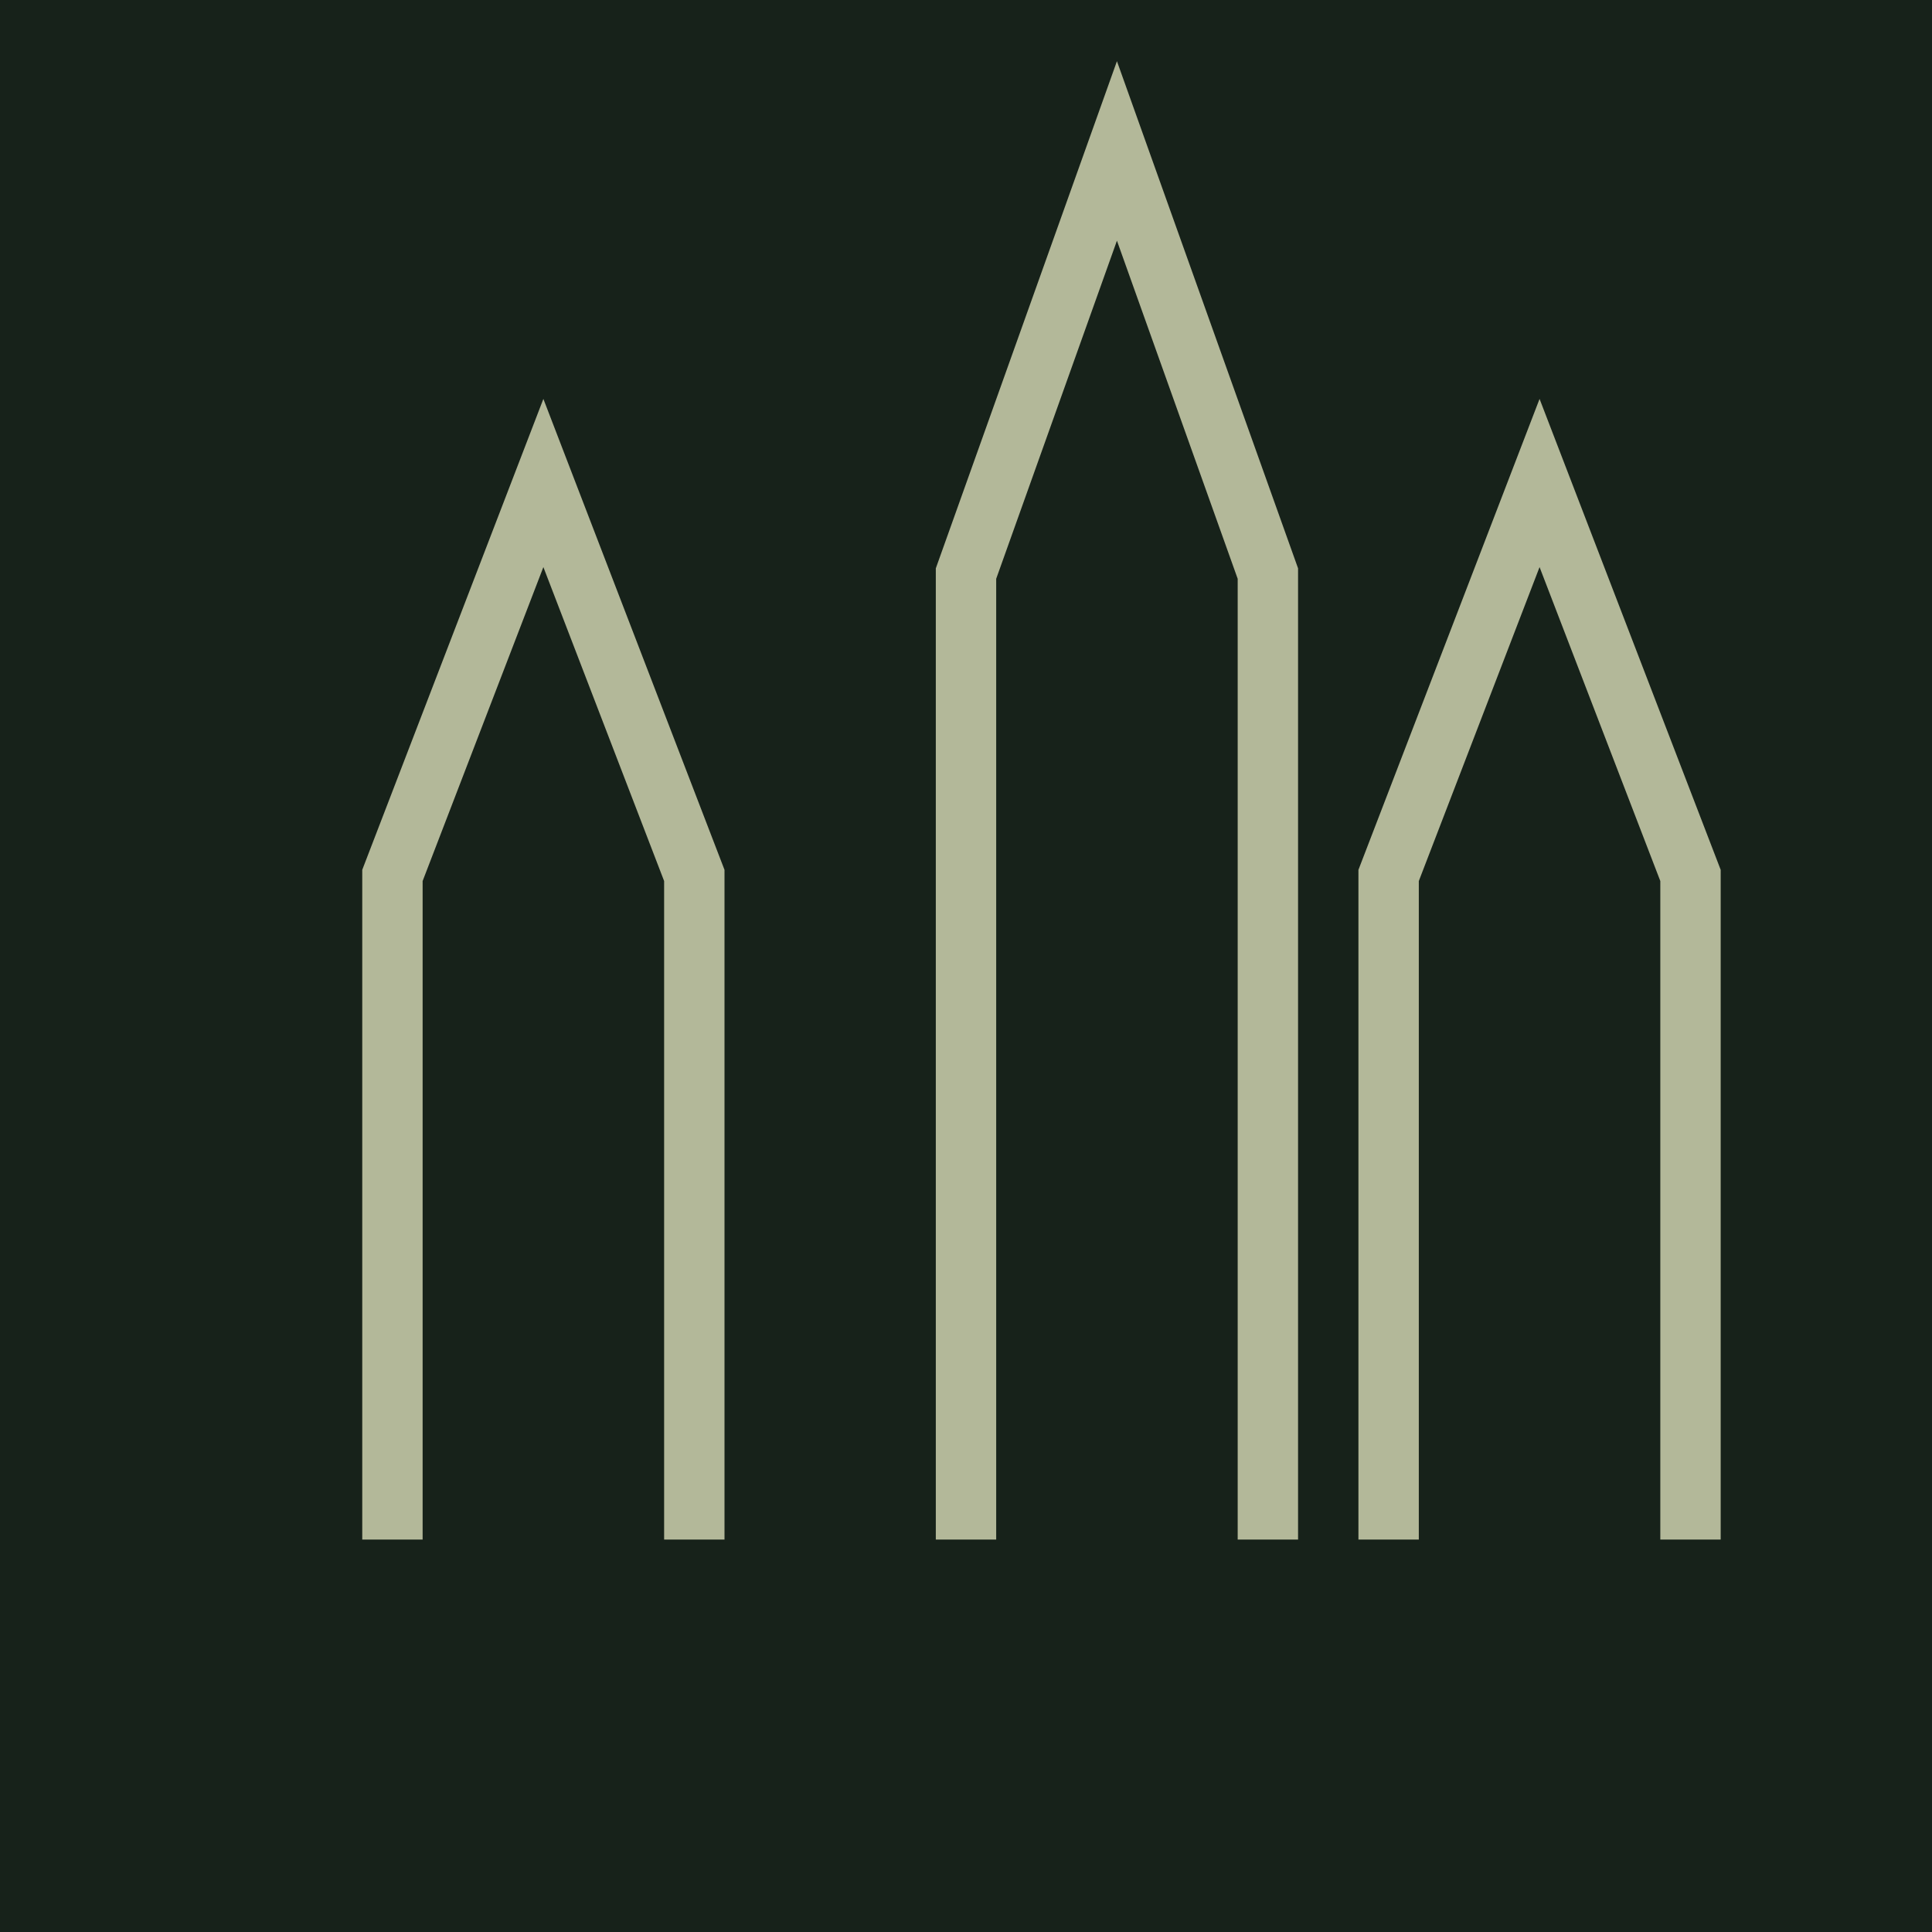
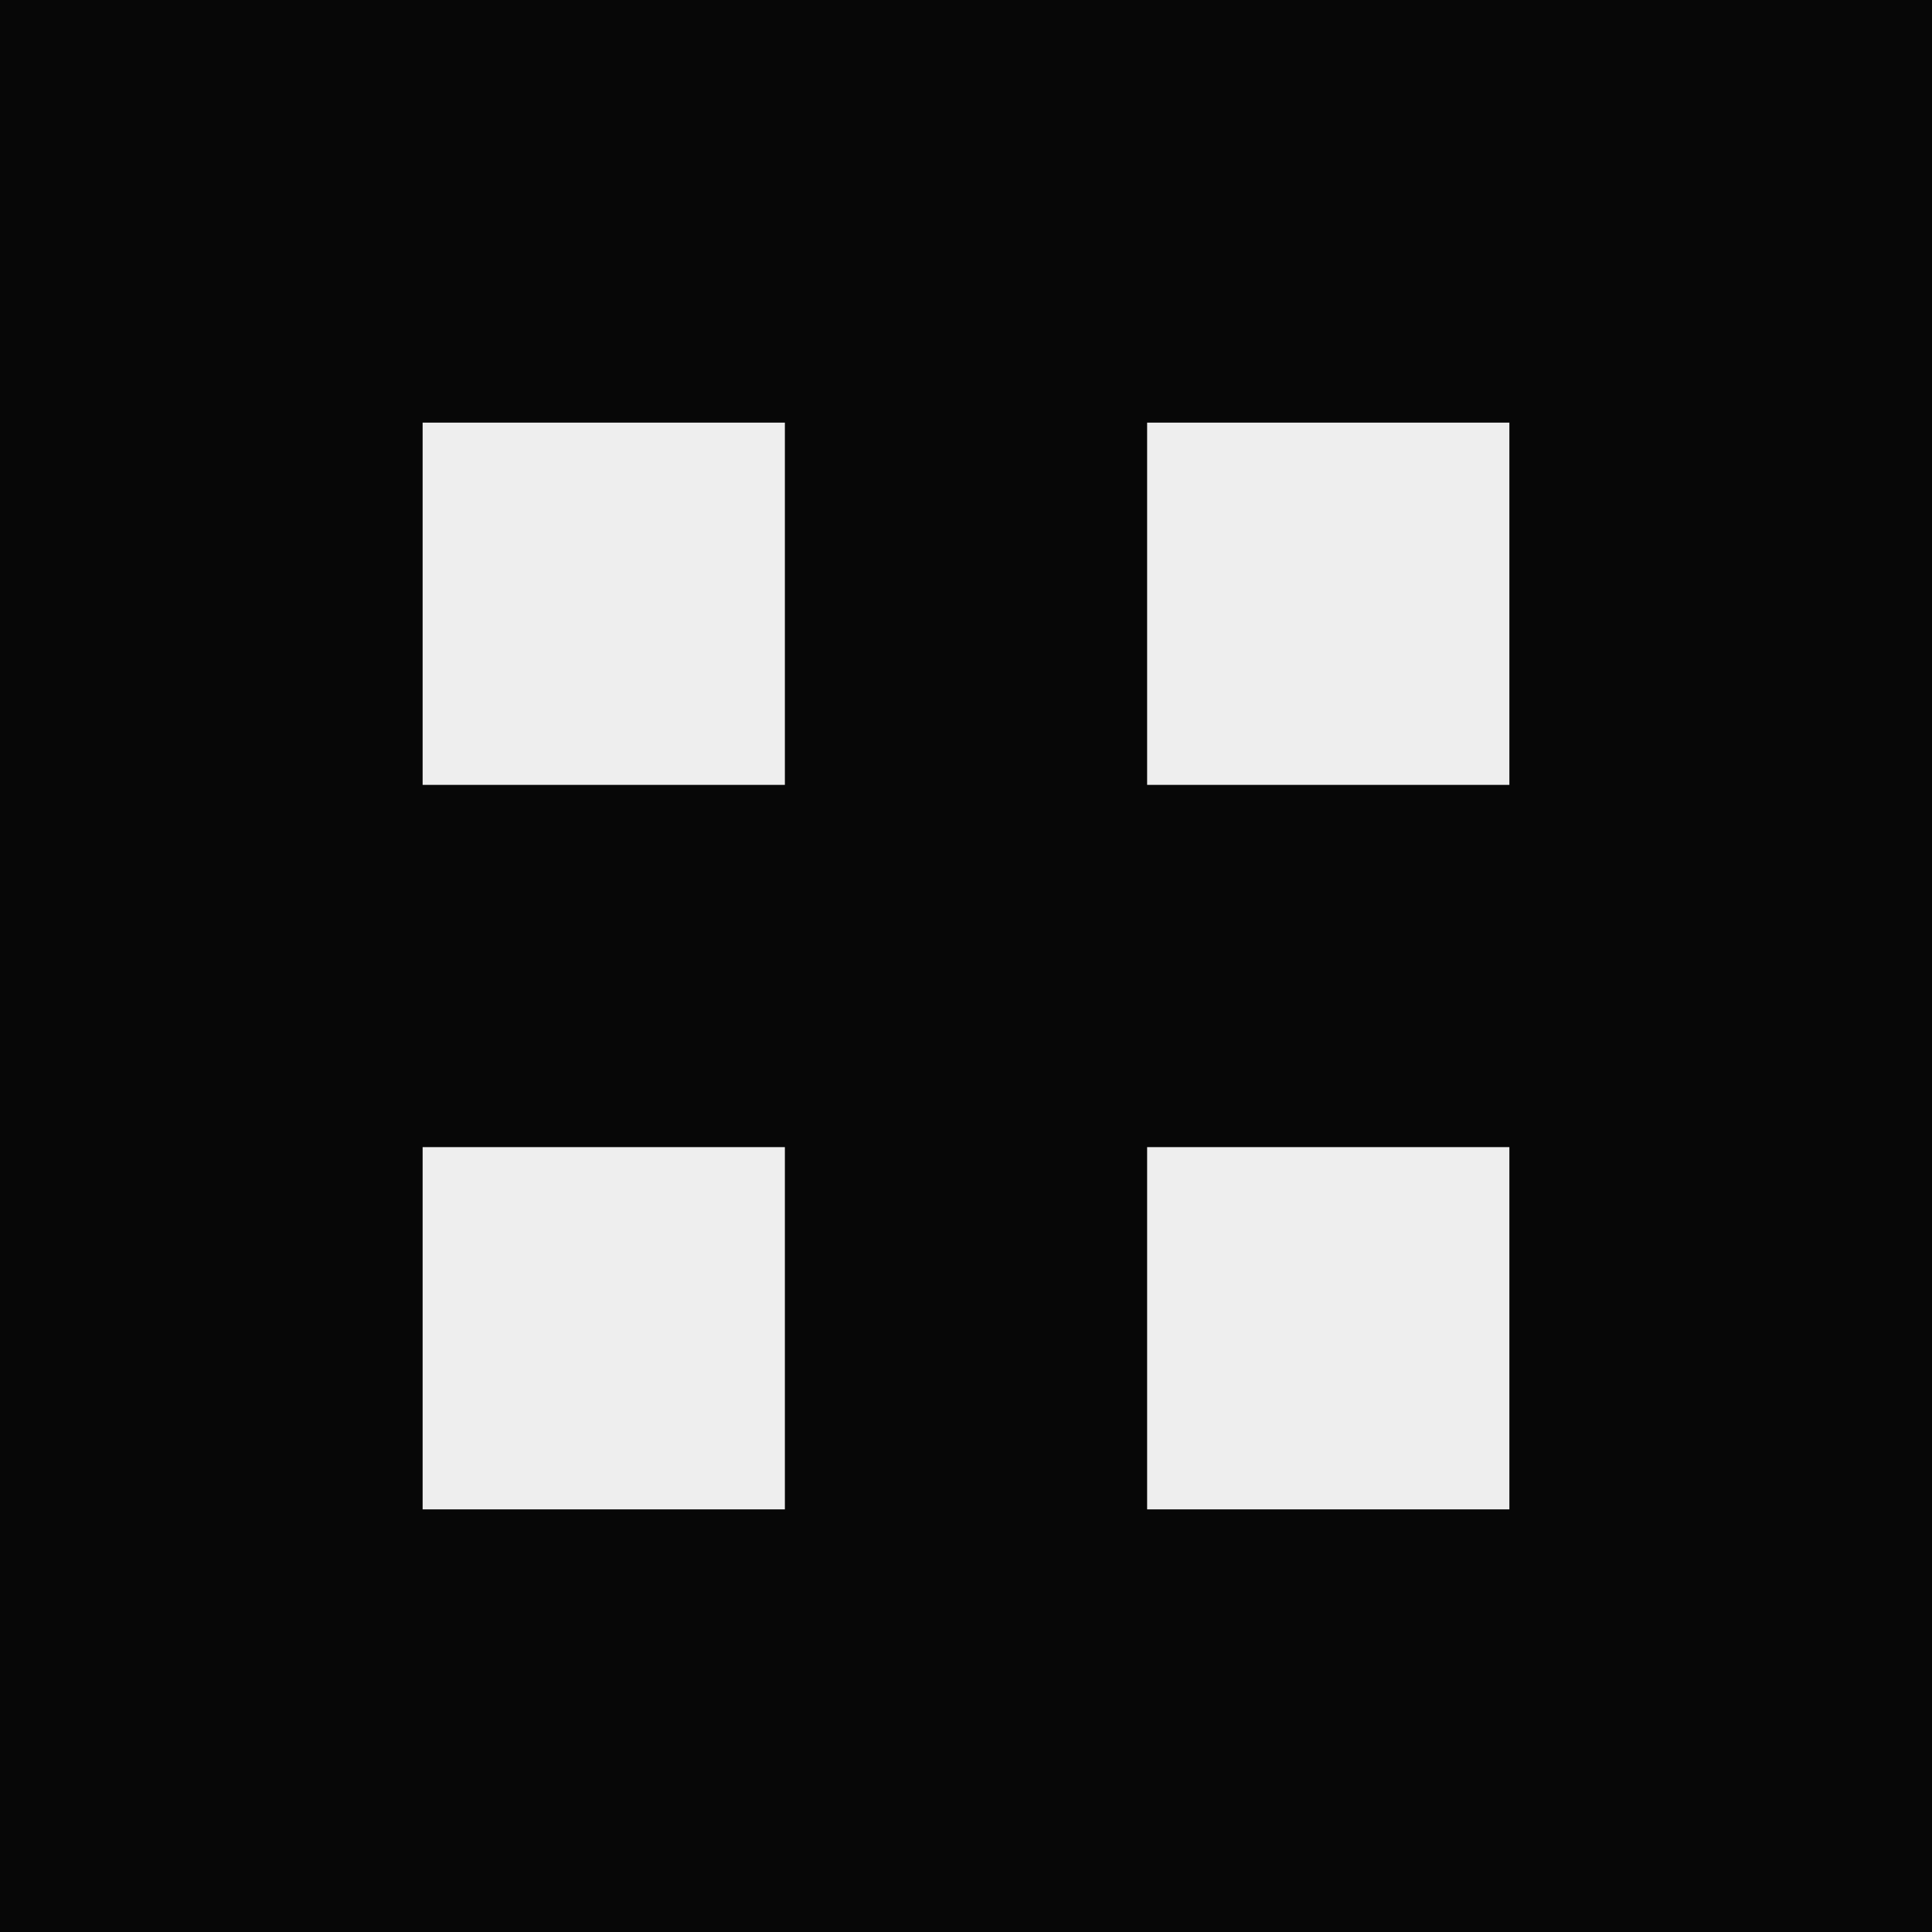
<svg xmlns="http://www.w3.org/2000/svg" viewBox="0 0 64 64">
-   <rect width="64" height="64" fill="#17221a" />
-   <path d="M13 51V29l5-13 5 13v22m9 0V19l5-14 5 14v32m4 0V29l5-13 5 13v22" fill="none" stroke="#b3b899" stroke-width="2" />
+   <rect width="64" height="64" fill="#070707" />
+   <path fill="#eee" d="M14 14h12v12H14zM38 14h12v12H38zM14 38h12v12H14zM38 38h12v12H38z" />
</svg>
